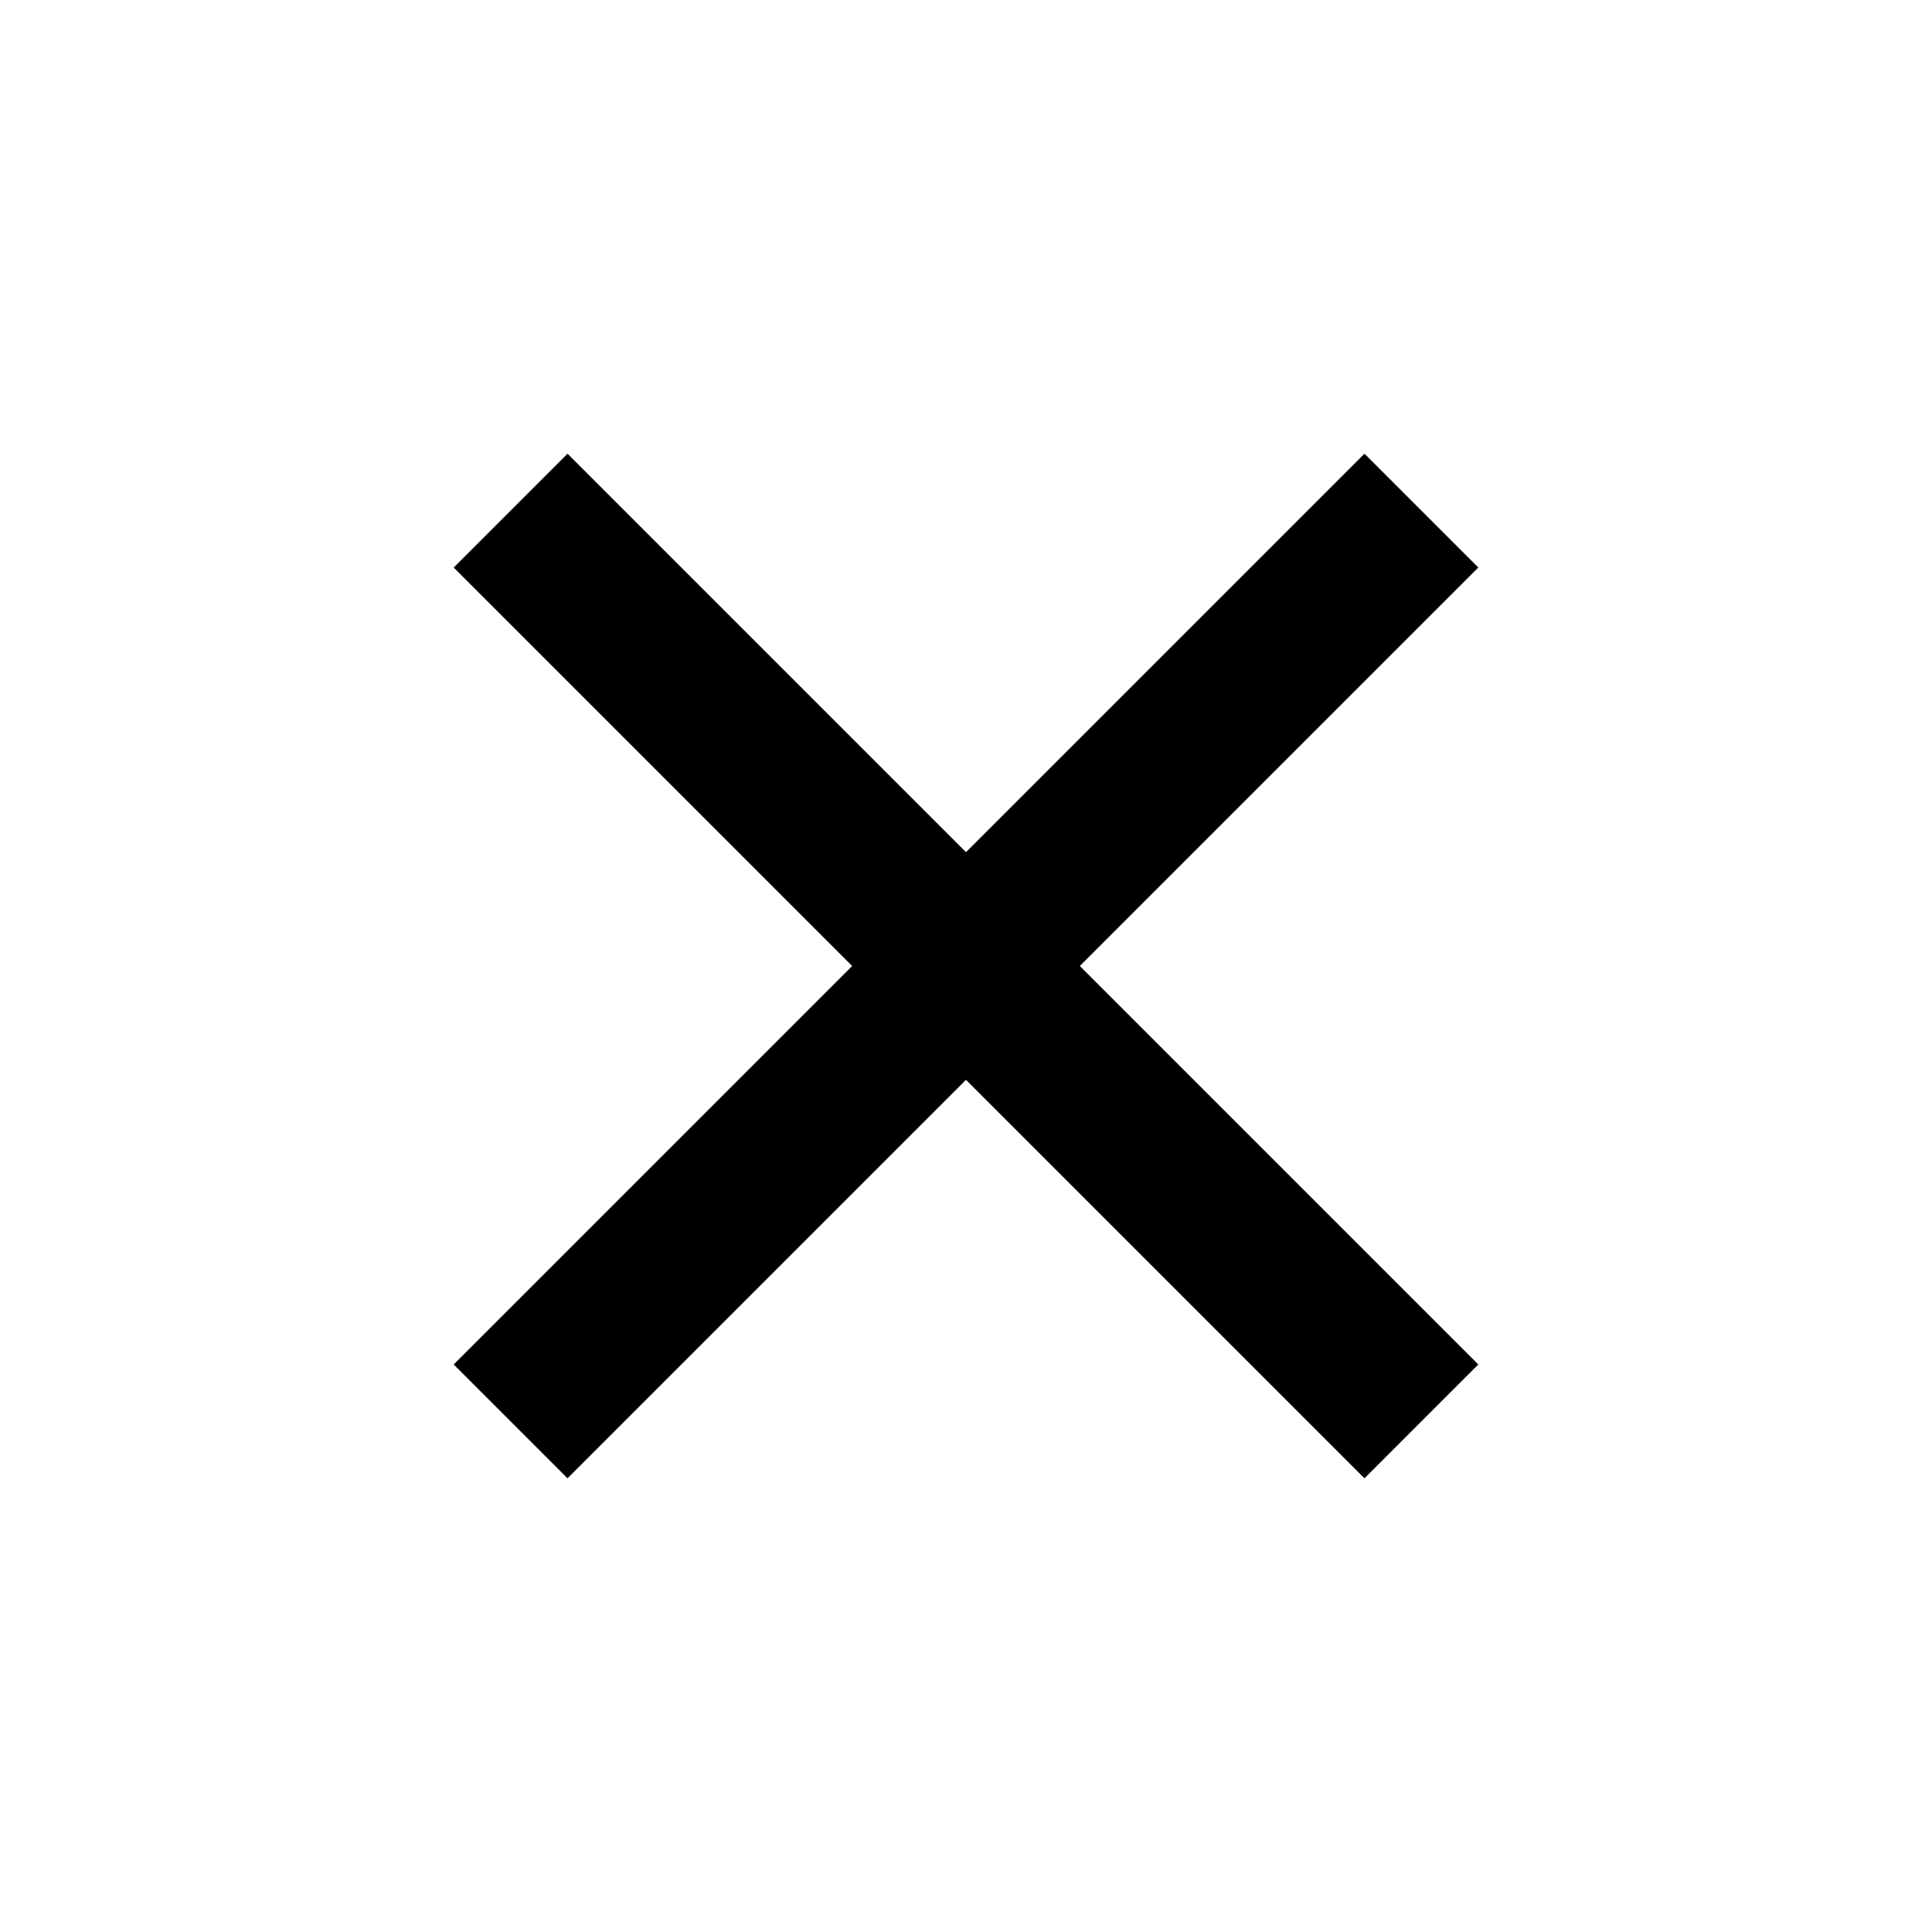
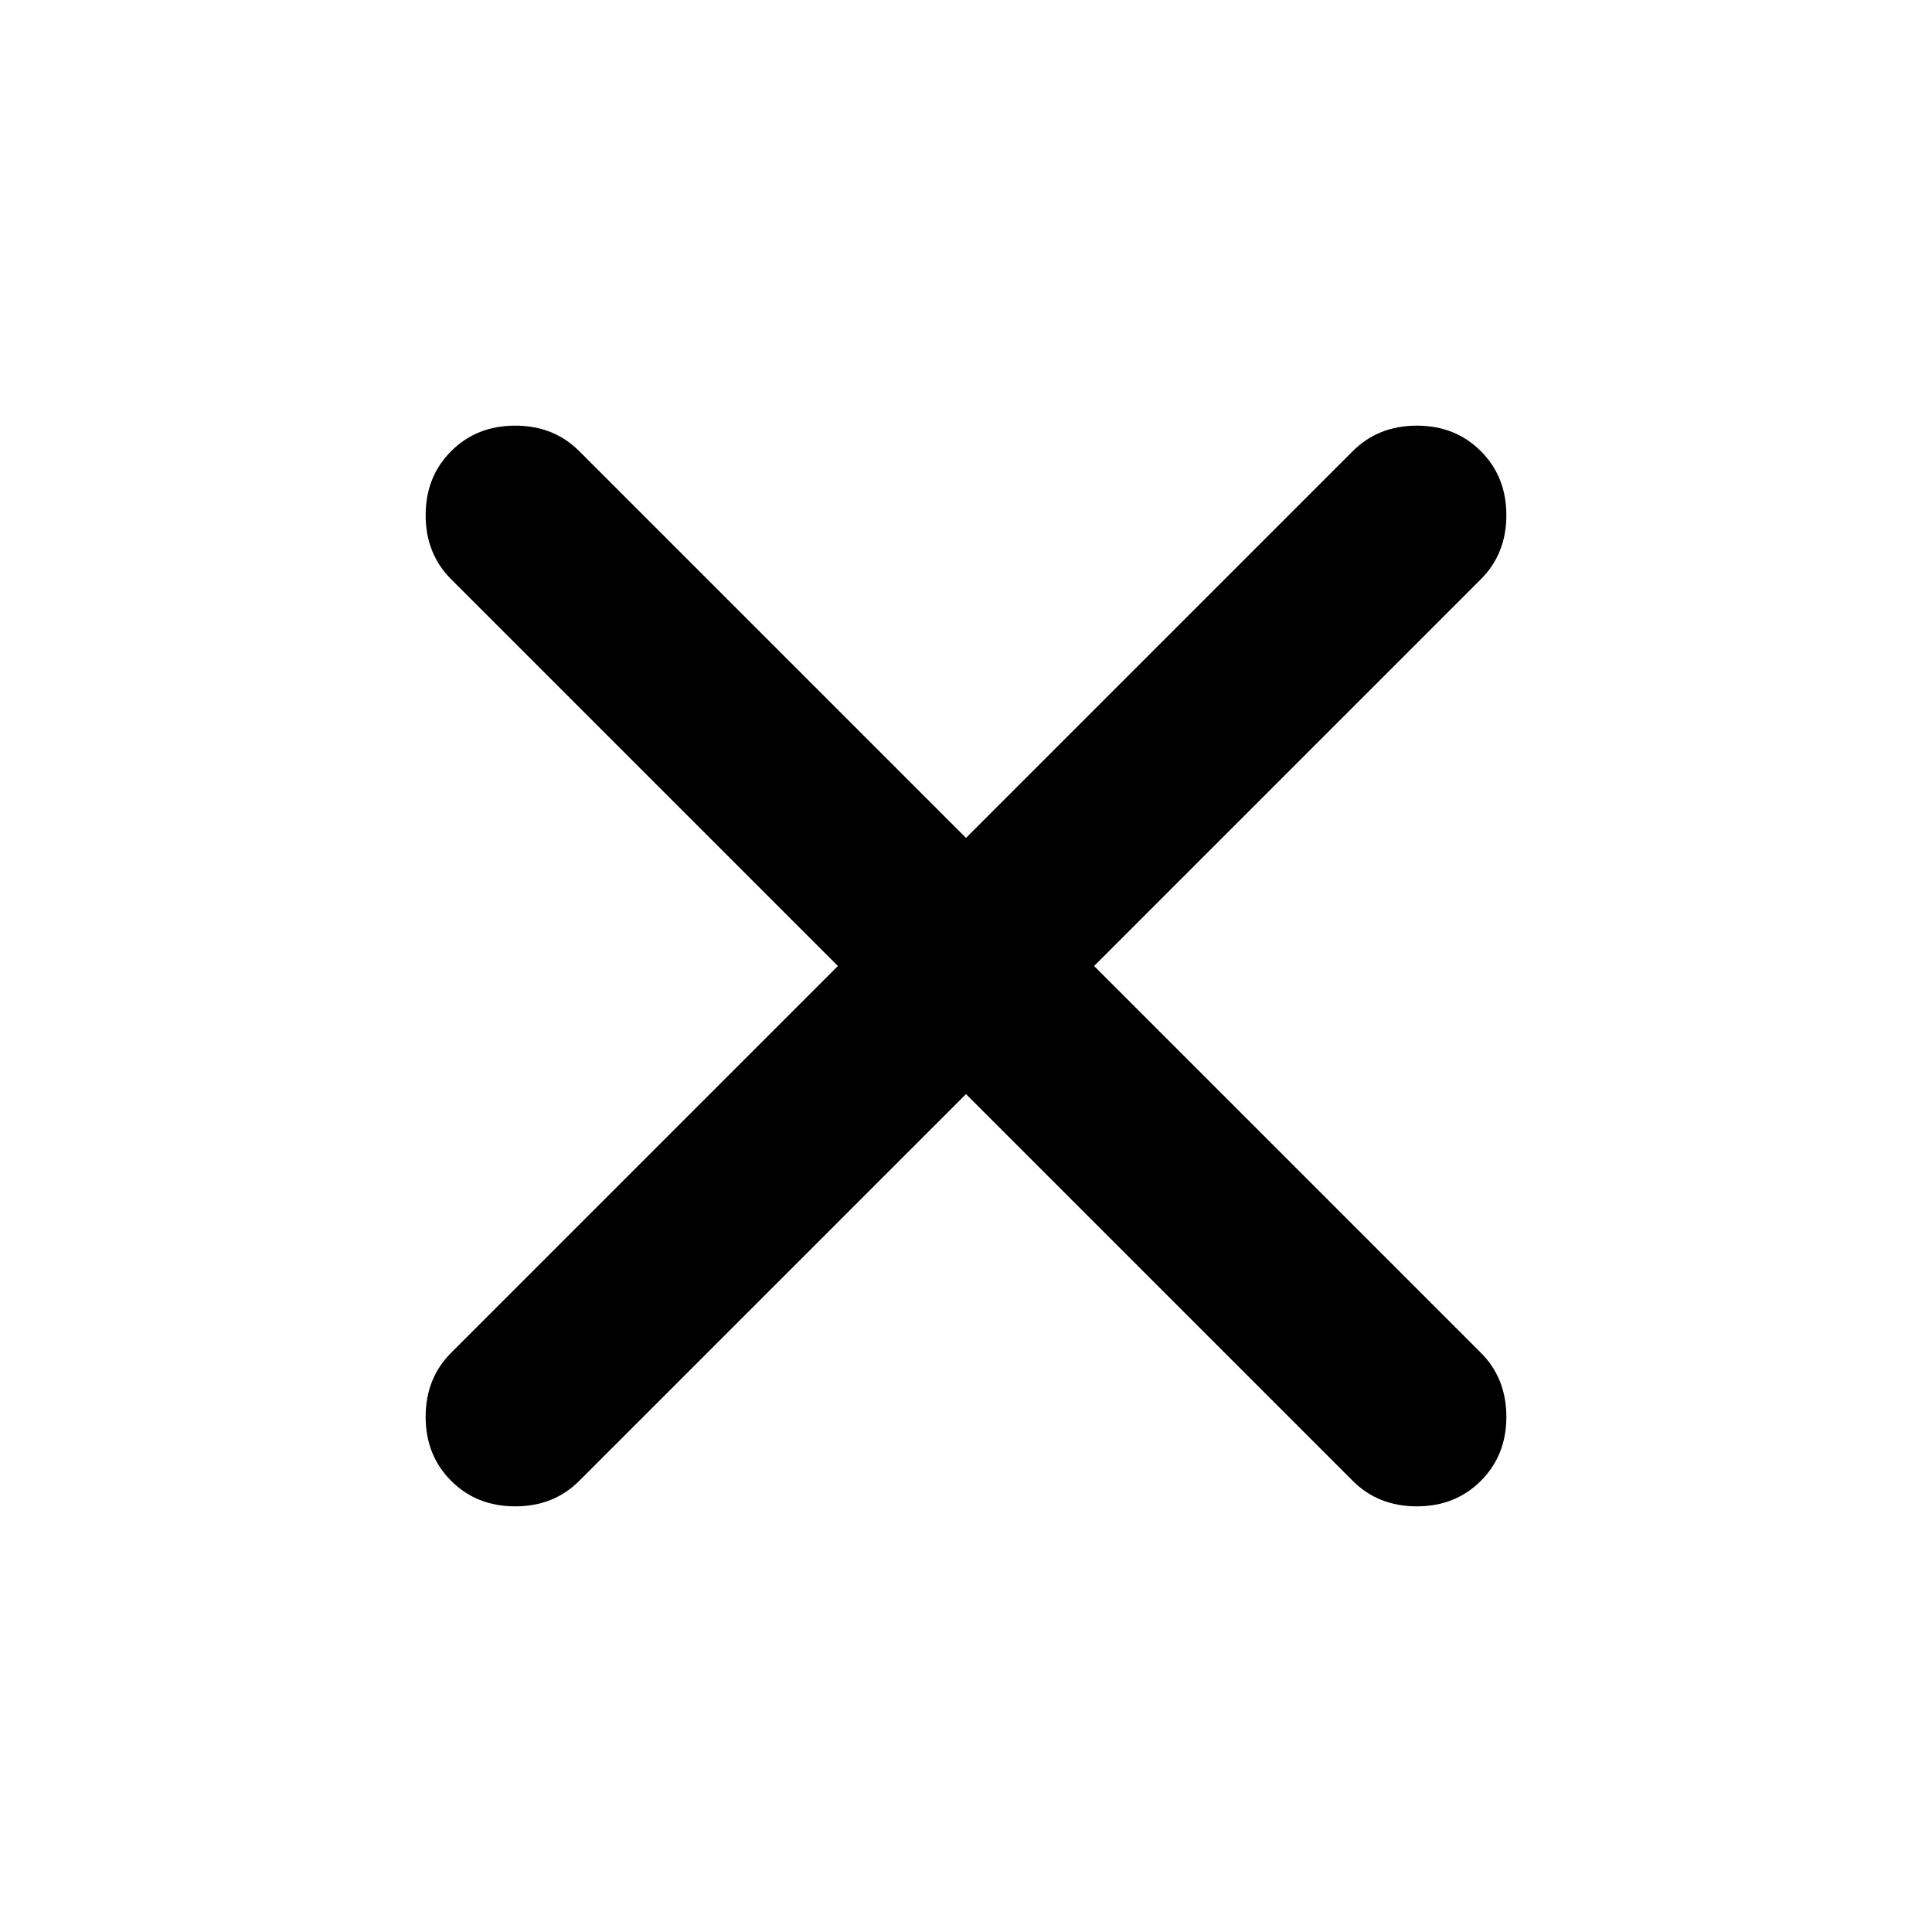
- <svg xmlns="http://www.w3.org/2000/svg" viewBox="0 0 24 24" width="20" height="20" fill="currentColor">
-   <path fill="none" d="M0 0h24v24H0z" />
-   <path d="M12 10.586l4.95-4.95 1.414 1.414-4.95 4.95 4.95 4.95-1.414 1.414-4.95-4.95-4.95 4.95-1.414-1.414 4.95-4.95-4.95-4.95L7.05 5.636z" />
+ <svg xmlns="http://www.w3.org/2000/svg" height="24" viewBox="0 -960 960 960" width="24">
+   <path d="M480-416.348 287.826-224.174Q275.152-211.5 256-211.5t-31.826-12.674Q211.5-236.848 211.5-256t12.674-31.826L416.348-480 224.174-672.174Q211.5-684.848 211.5-704t12.674-31.826Q236.848-748.5 256-748.5t31.826 12.674L480-543.652l192.174-192.174Q684.848-748.5 704-748.5t31.826 12.674Q748.5-723.152 748.5-704t-12.674 31.826L543.652-480l192.174 192.174Q748.5-275.152 748.5-256t-12.674 31.826Q723.152-211.5 704-211.5t-31.826-12.674L480-416.348Z" />
</svg>
